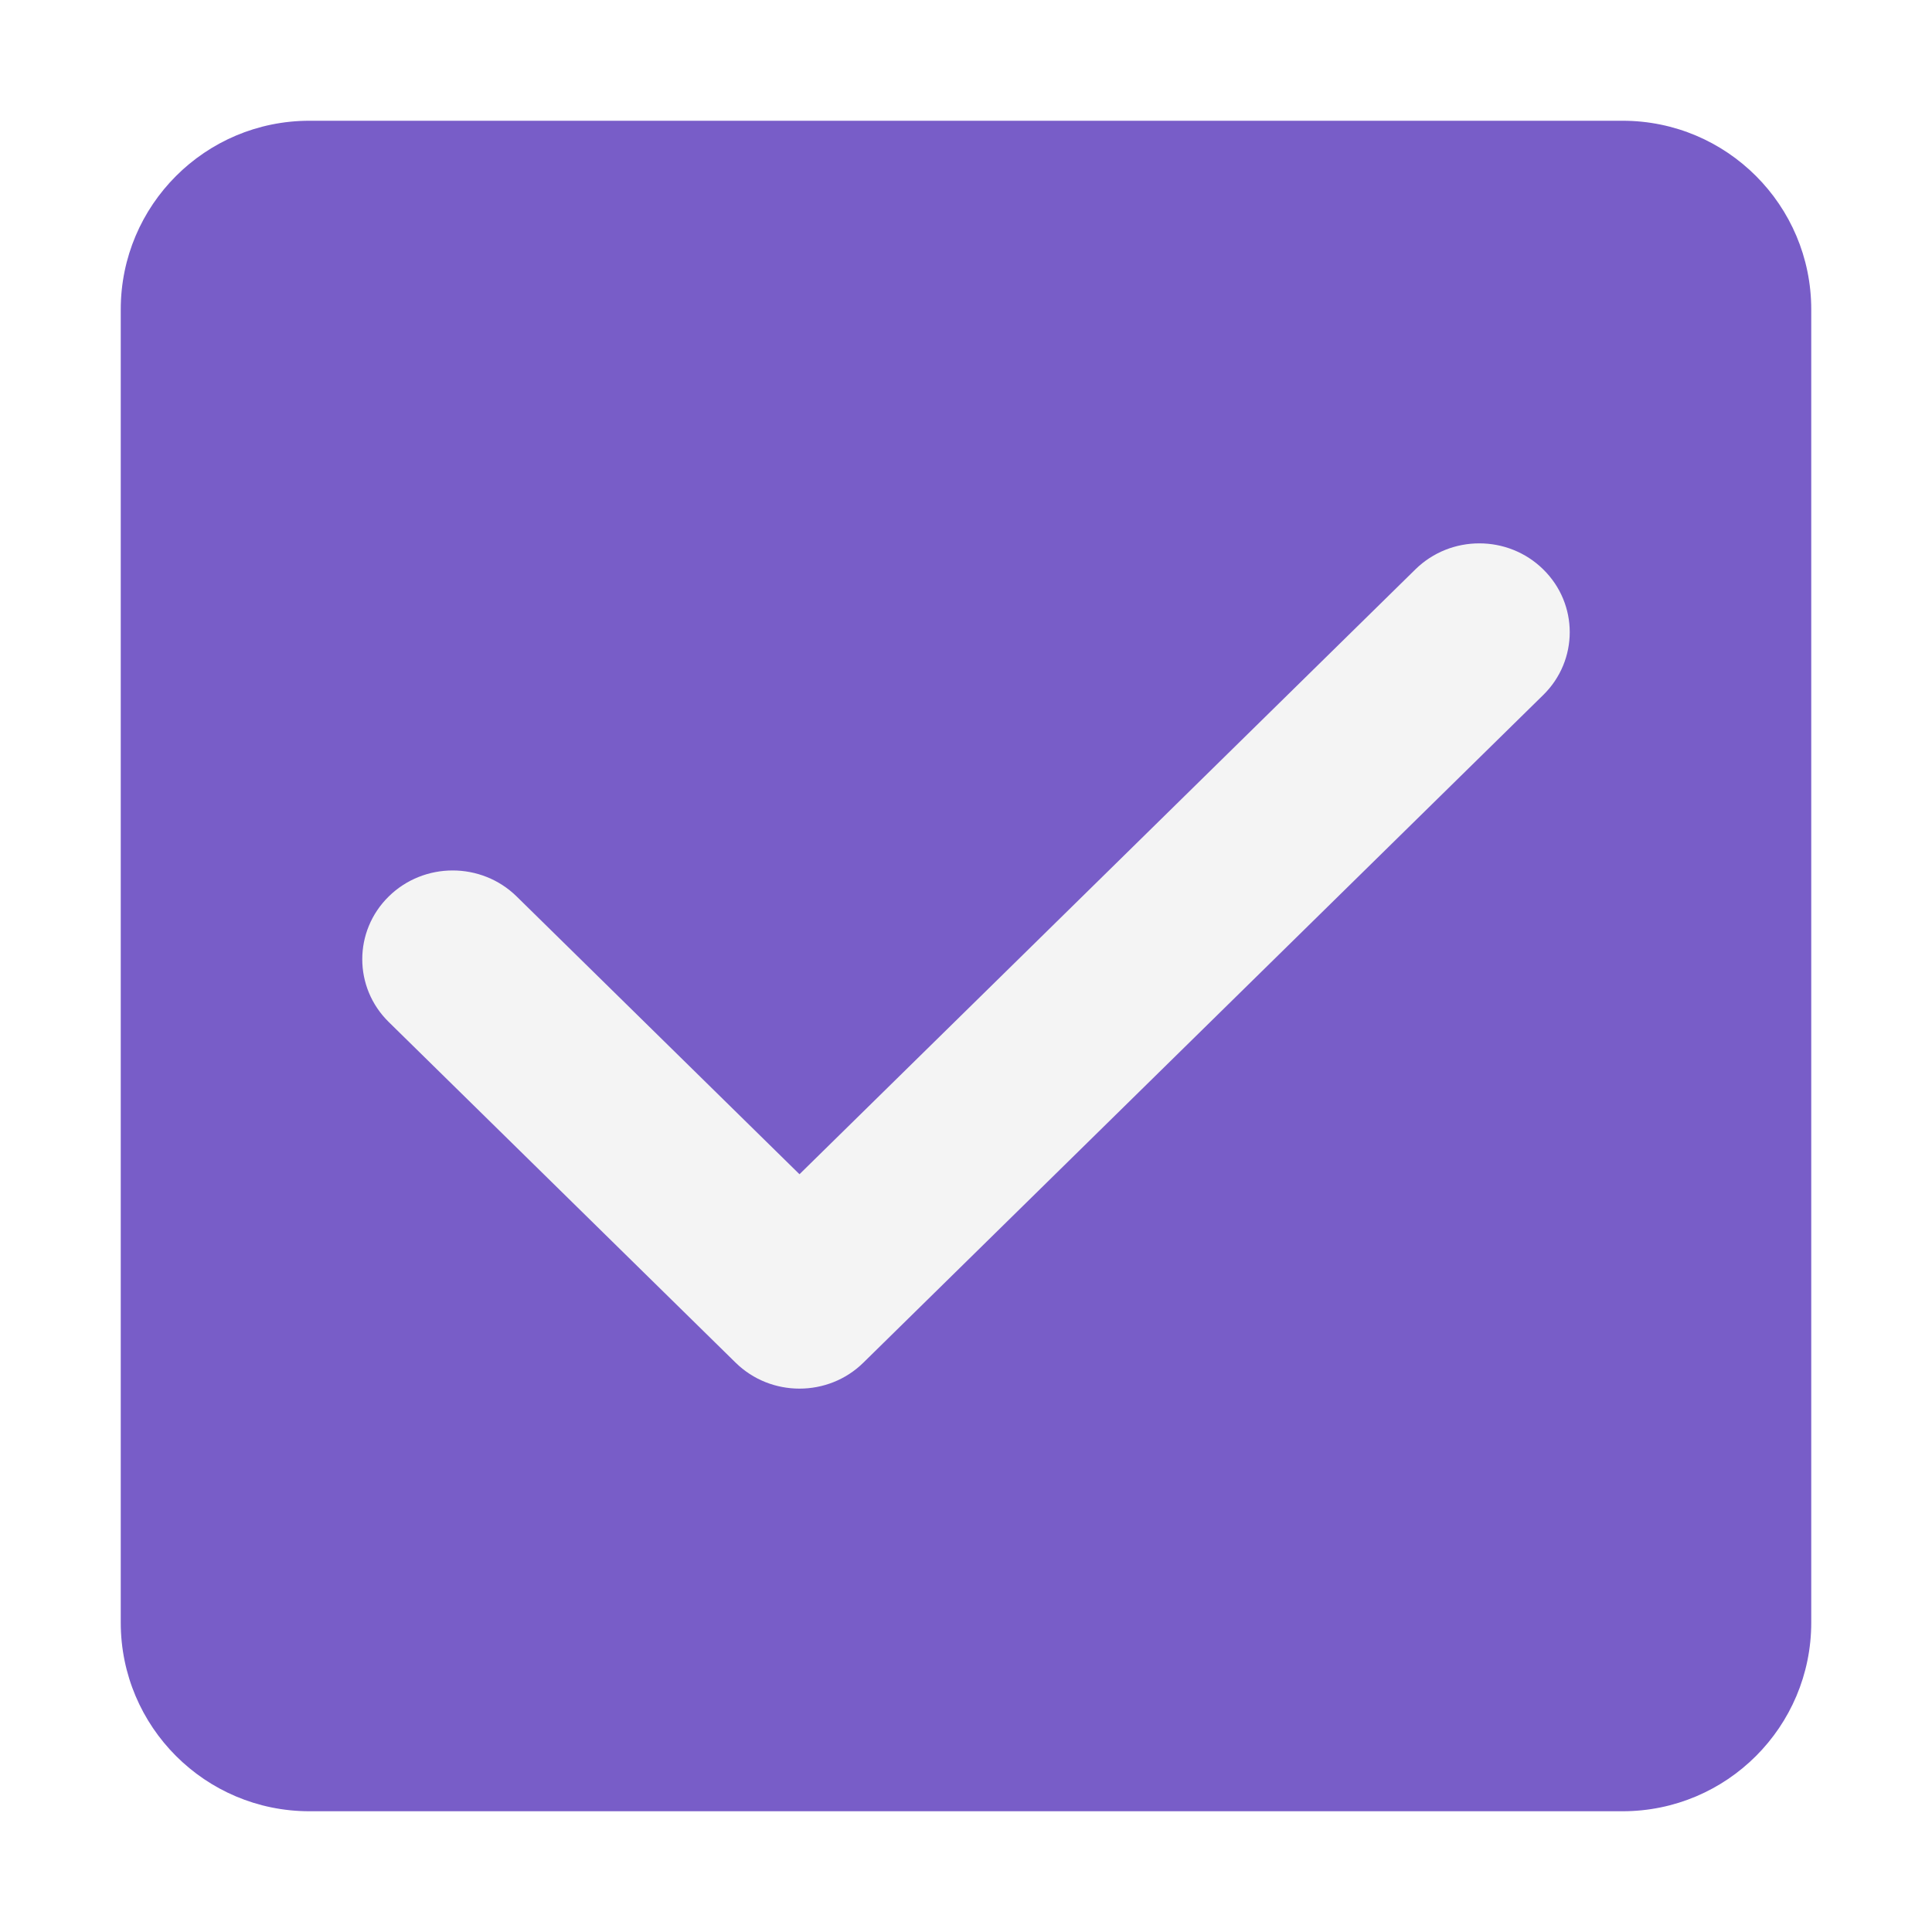
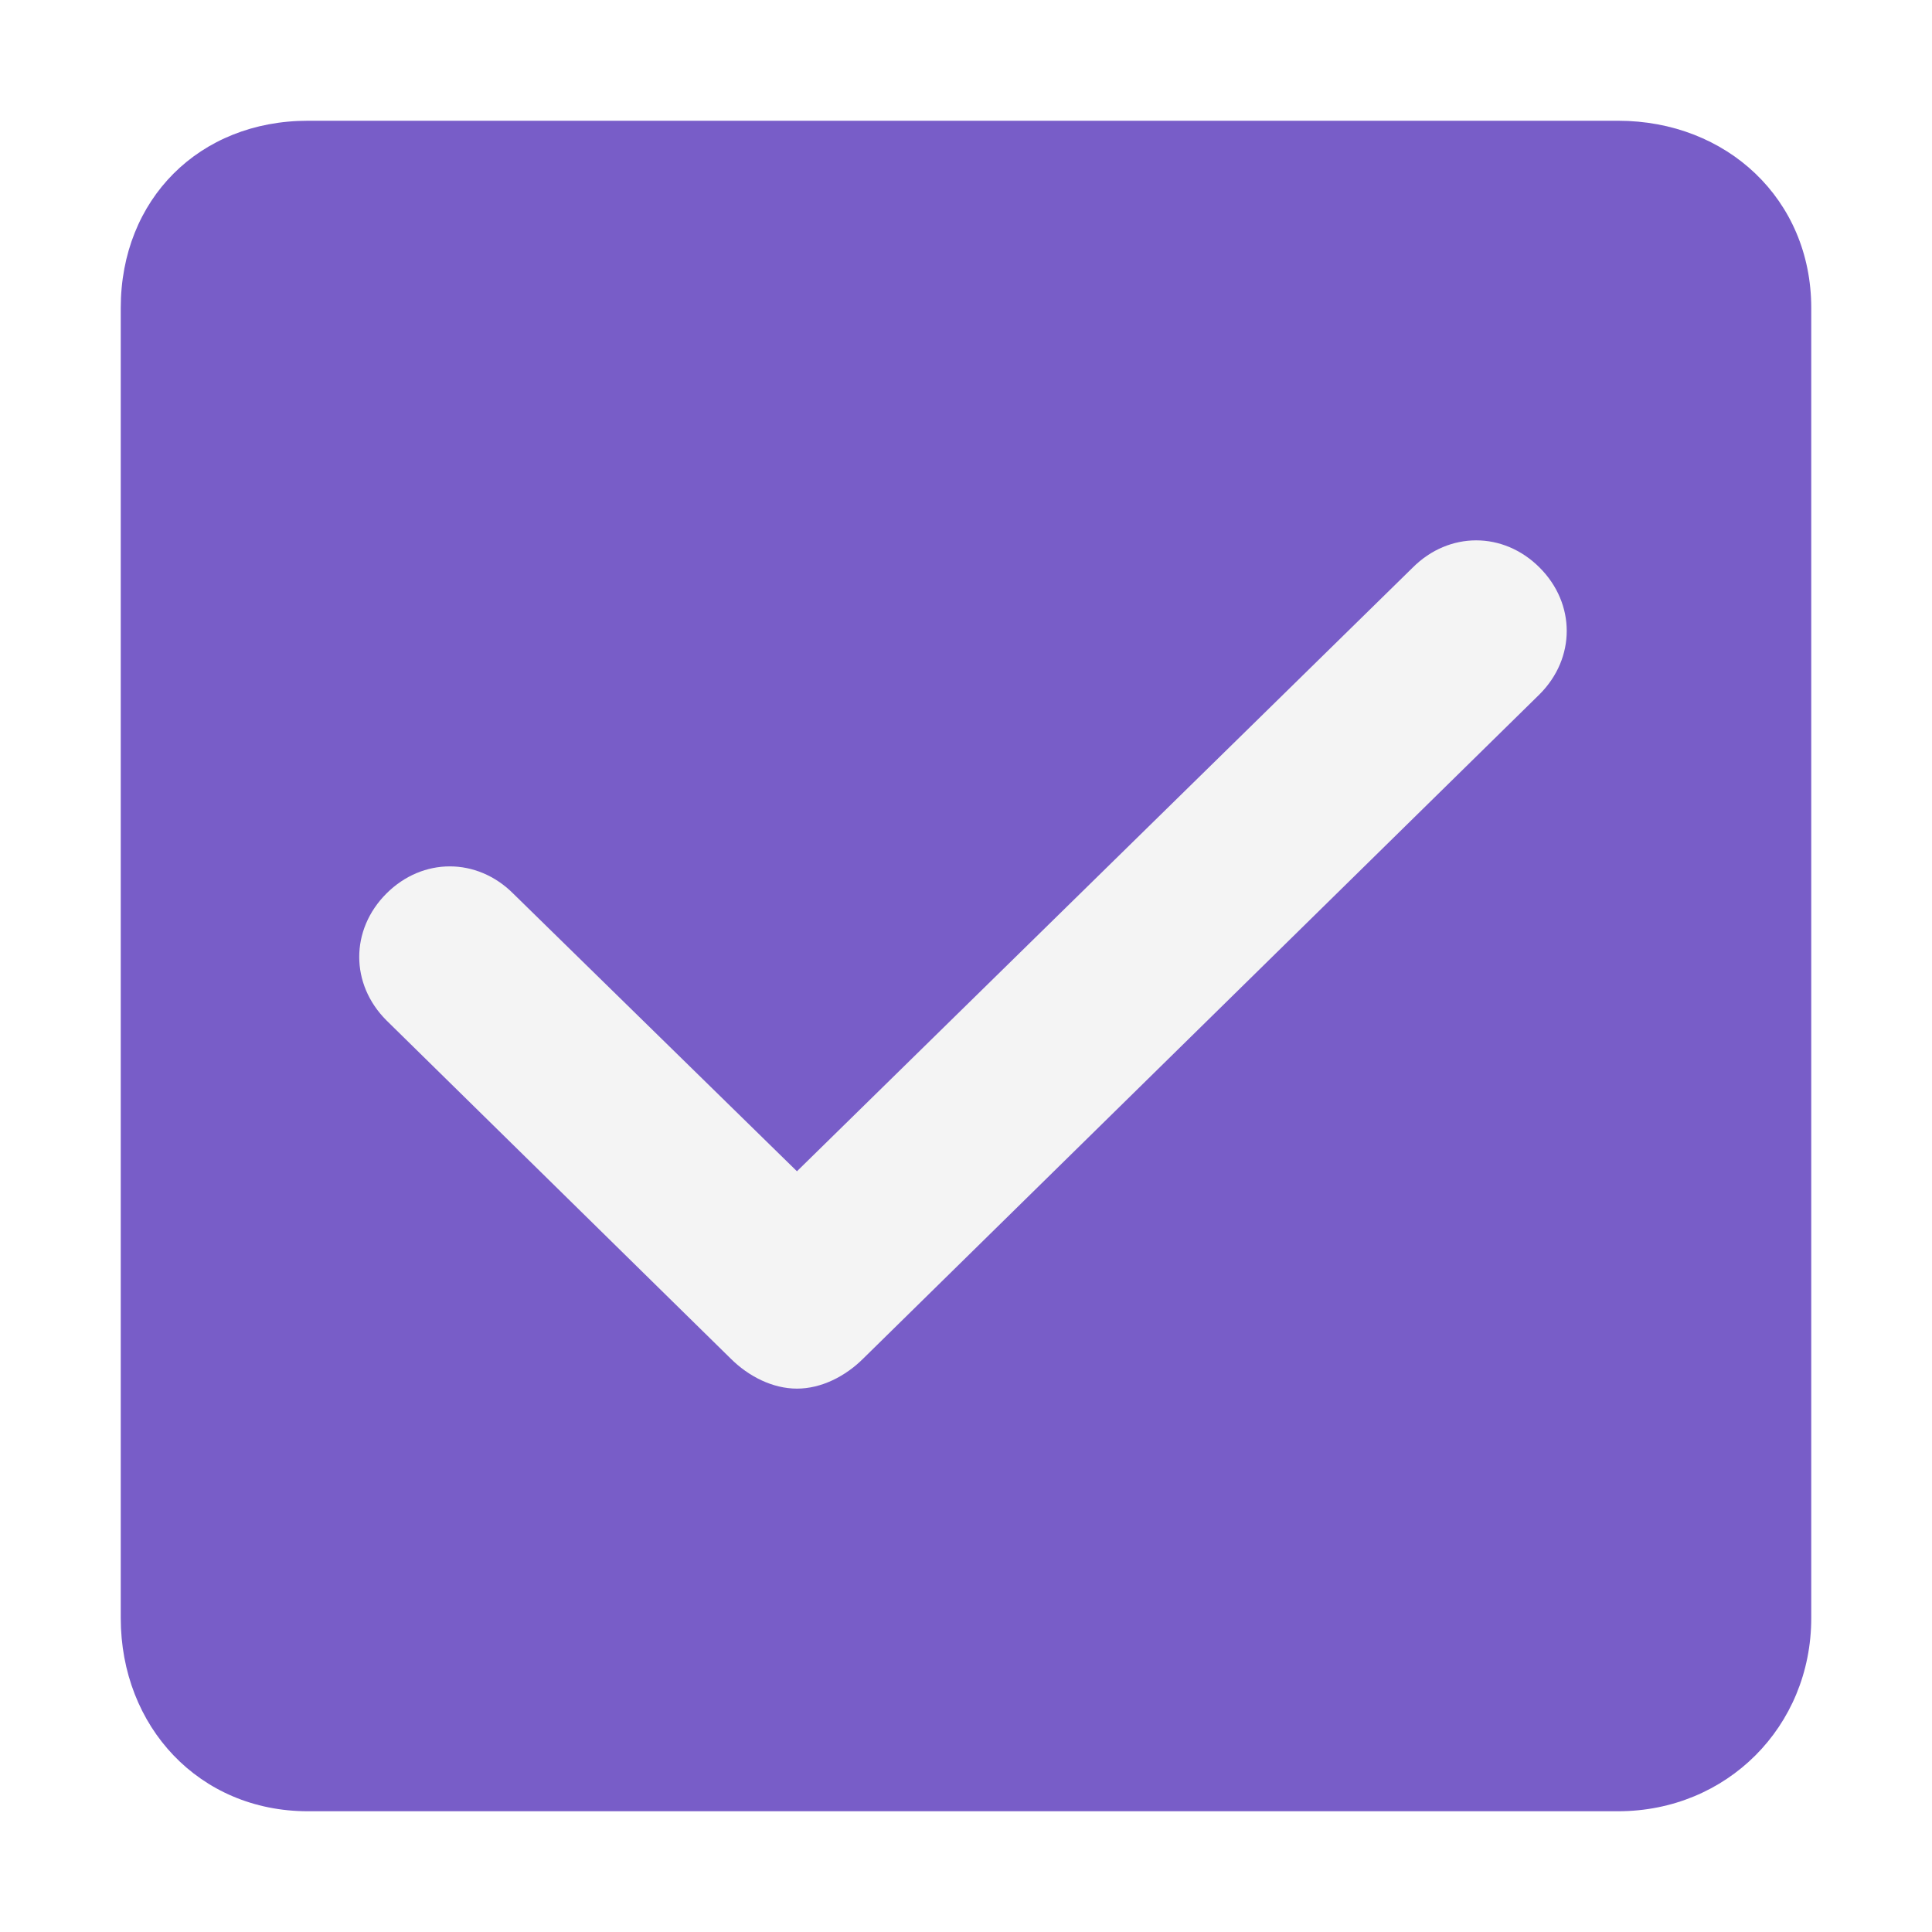
<svg xmlns="http://www.w3.org/2000/svg" width="32" height="32" viewBox="0 0 32 32" fill="none">
-   <path d="M26.875 30H5.125C3.399 30 2 28.601 2 26.875V5.125C2 3.399 3.399 2 5.125 2H26.875C28.601 2 30 3.399 30 5.125V26.875C30 28.601 28.601 30 26.875 30Z" fill="#785DC8" />
-   <path d="M13.242 23C12.859 23 12.476 22.857 12.183 22.569L6.439 16.928C5.854 16.354 5.854 15.422 6.439 14.848C7.023 14.274 7.972 14.274 8.557 14.848L13.242 19.449L23.443 9.431C24.028 8.856 24.977 8.856 25.561 9.431C26.146 10.005 26.146 10.937 25.561 11.511L14.301 22.569C14.009 22.857 13.625 23 13.242 23Z" fill="#F4F4F4" />
+   <path d="M26.8 30H5.1C3.3 30 2 28.6 2 26.8V5.1C2 3.3 3.3 2 5.1 2H26.8C28.6 2 30 3.3 30 5.1V26.8C30 28.6 28.6 30 26.8 30Z" fill="#785DC8" />
+   <path d="M13.2 23C12.8 23 12.4 22.8 12.1 22.5L6.4 16.9C5.8 16.3 5.8 15.4 6.4 14.8C7.0 14.2 7.9 14.2 8.5 14.8L13.2 19.4L23.4 9.4C24.0 8.8 24.9 8.8 25.5 9.4C26.1 10.0 26.1 10.9 25.5 11.5L14.3 22.5C14.0 22.8 13.6 23 13.2 23Z" fill="#F4F4F4" />
</svg>
